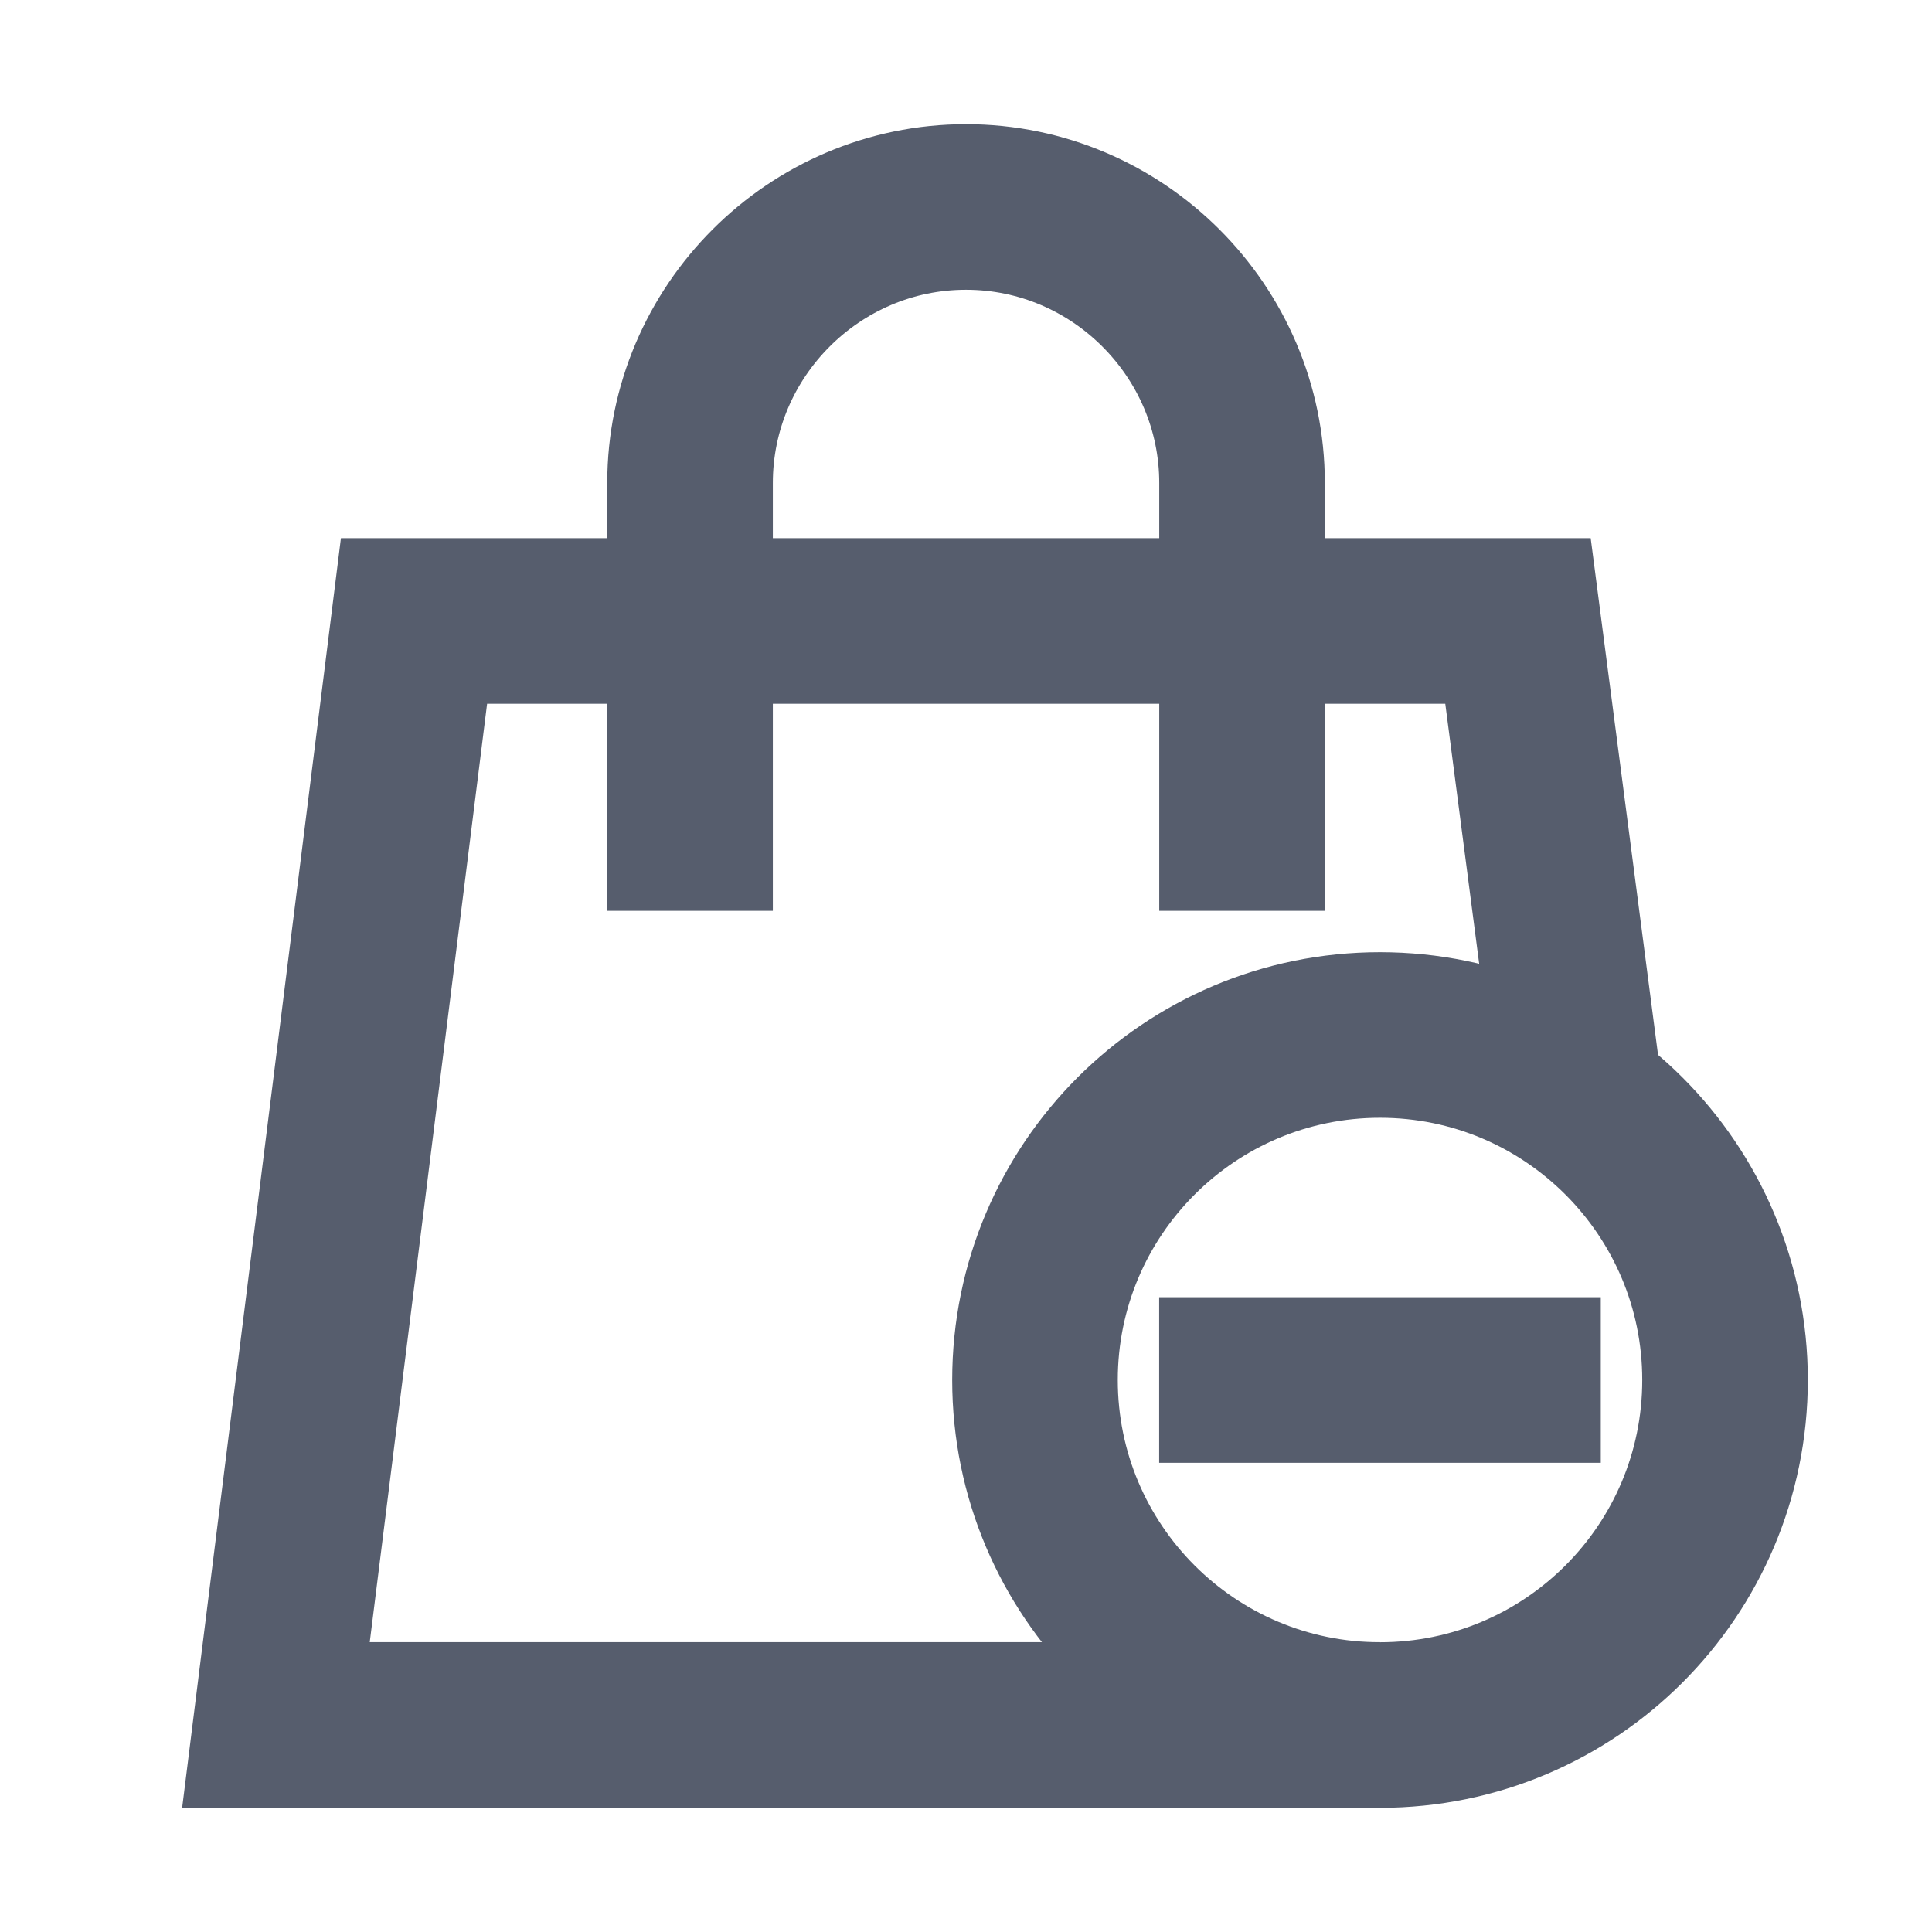
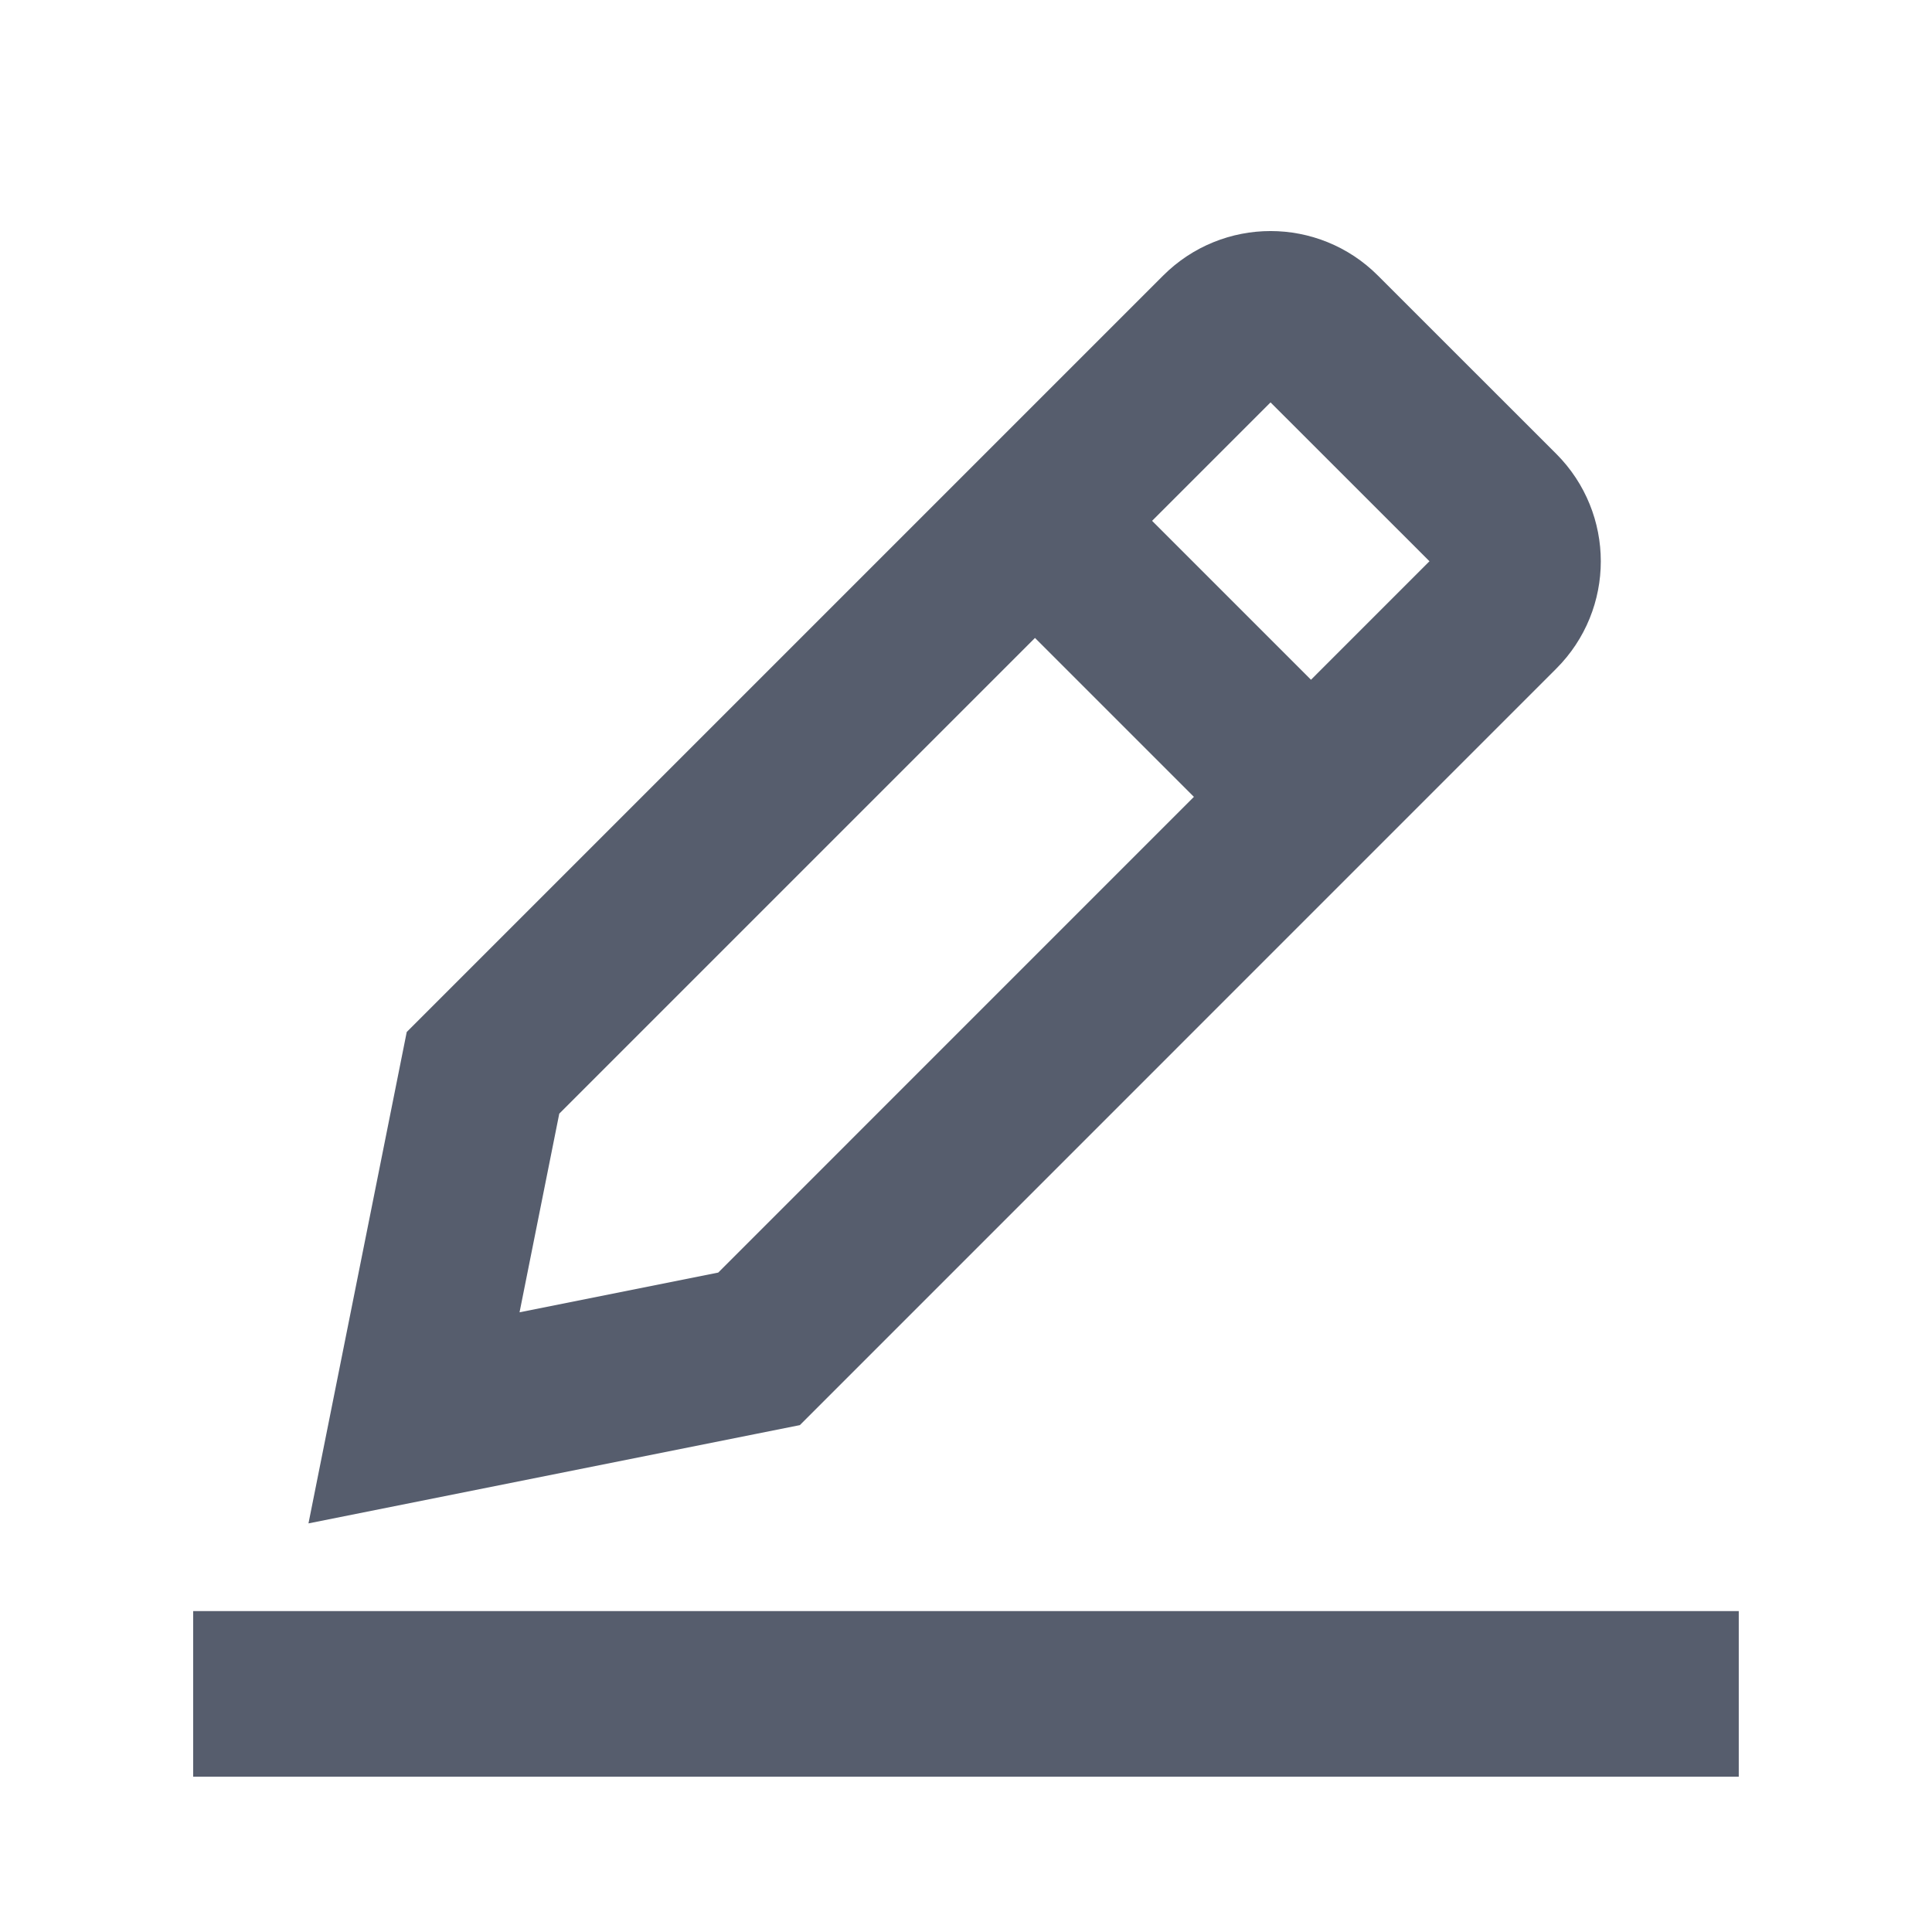
<svg xmlns="http://www.w3.org/2000/svg" width="24" height="24" viewBox="0 0 24 24" fill="none">
-   <g id="Bag remove 19">
-     <path id="Vector" d="M17.143 21.428L3.428 21.428L5.143 7.714L18.857 7.714L19.628 13.629" stroke="#565D6D" stroke-width="2.057" stroke-miterlimit="10" />
-     <path id="Vector_2" d="M8.572 10.286L8.572 6C8.572 4.114 10.114 2.571 12 2.571C13.886 2.571 15.429 4.114 15.429 6L15.429 10.286" stroke="#565D6D" stroke-width="2.057" stroke-miterlimit="10" stroke-linecap="square" />
-     <path id="Vector_3" d="M17.143 21.429C19.51 21.429 21.429 19.51 21.429 17.143C21.429 14.776 19.51 12.857 17.143 12.857C14.776 12.857 12.857 14.776 12.857 17.143C12.857 19.51 14.776 21.429 17.143 21.429Z" stroke="#565D6D" stroke-width="2.057" stroke-miterlimit="10" stroke-linecap="square" />
-     <path id="Vector_4" d="M15.428 17.143H18.857" stroke="#565D6D" stroke-width="2.057" stroke-miterlimit="10" stroke-linecap="square" />
+   <g id="C info">
+     <path id="Vector" d="M3.428 21.042L20.571 21.042" stroke="#565D6D" stroke-width="2.057" stroke-miterlimit="10" stroke-linecap="square" />
+     <path id="Vector_2" d="M9.429 16.756L5.143 17.613L6 13.327L15.177 4.15C15.512 3.815 16.055 3.815 16.389 4.15L18.606 6.366C18.941 6.702 18.941 7.244 18.606 7.578L9.429 16.756Z" stroke="#565D6D" stroke-width="2.057" stroke-miterlimit="10" stroke-linecap="square" />
+     <path id="Vector_3" d="M12.857 6.47L16.286 9.899" stroke="#565D6D" stroke-width="2.057" stroke-miterlimit="10" />
  </g>
</svg>
